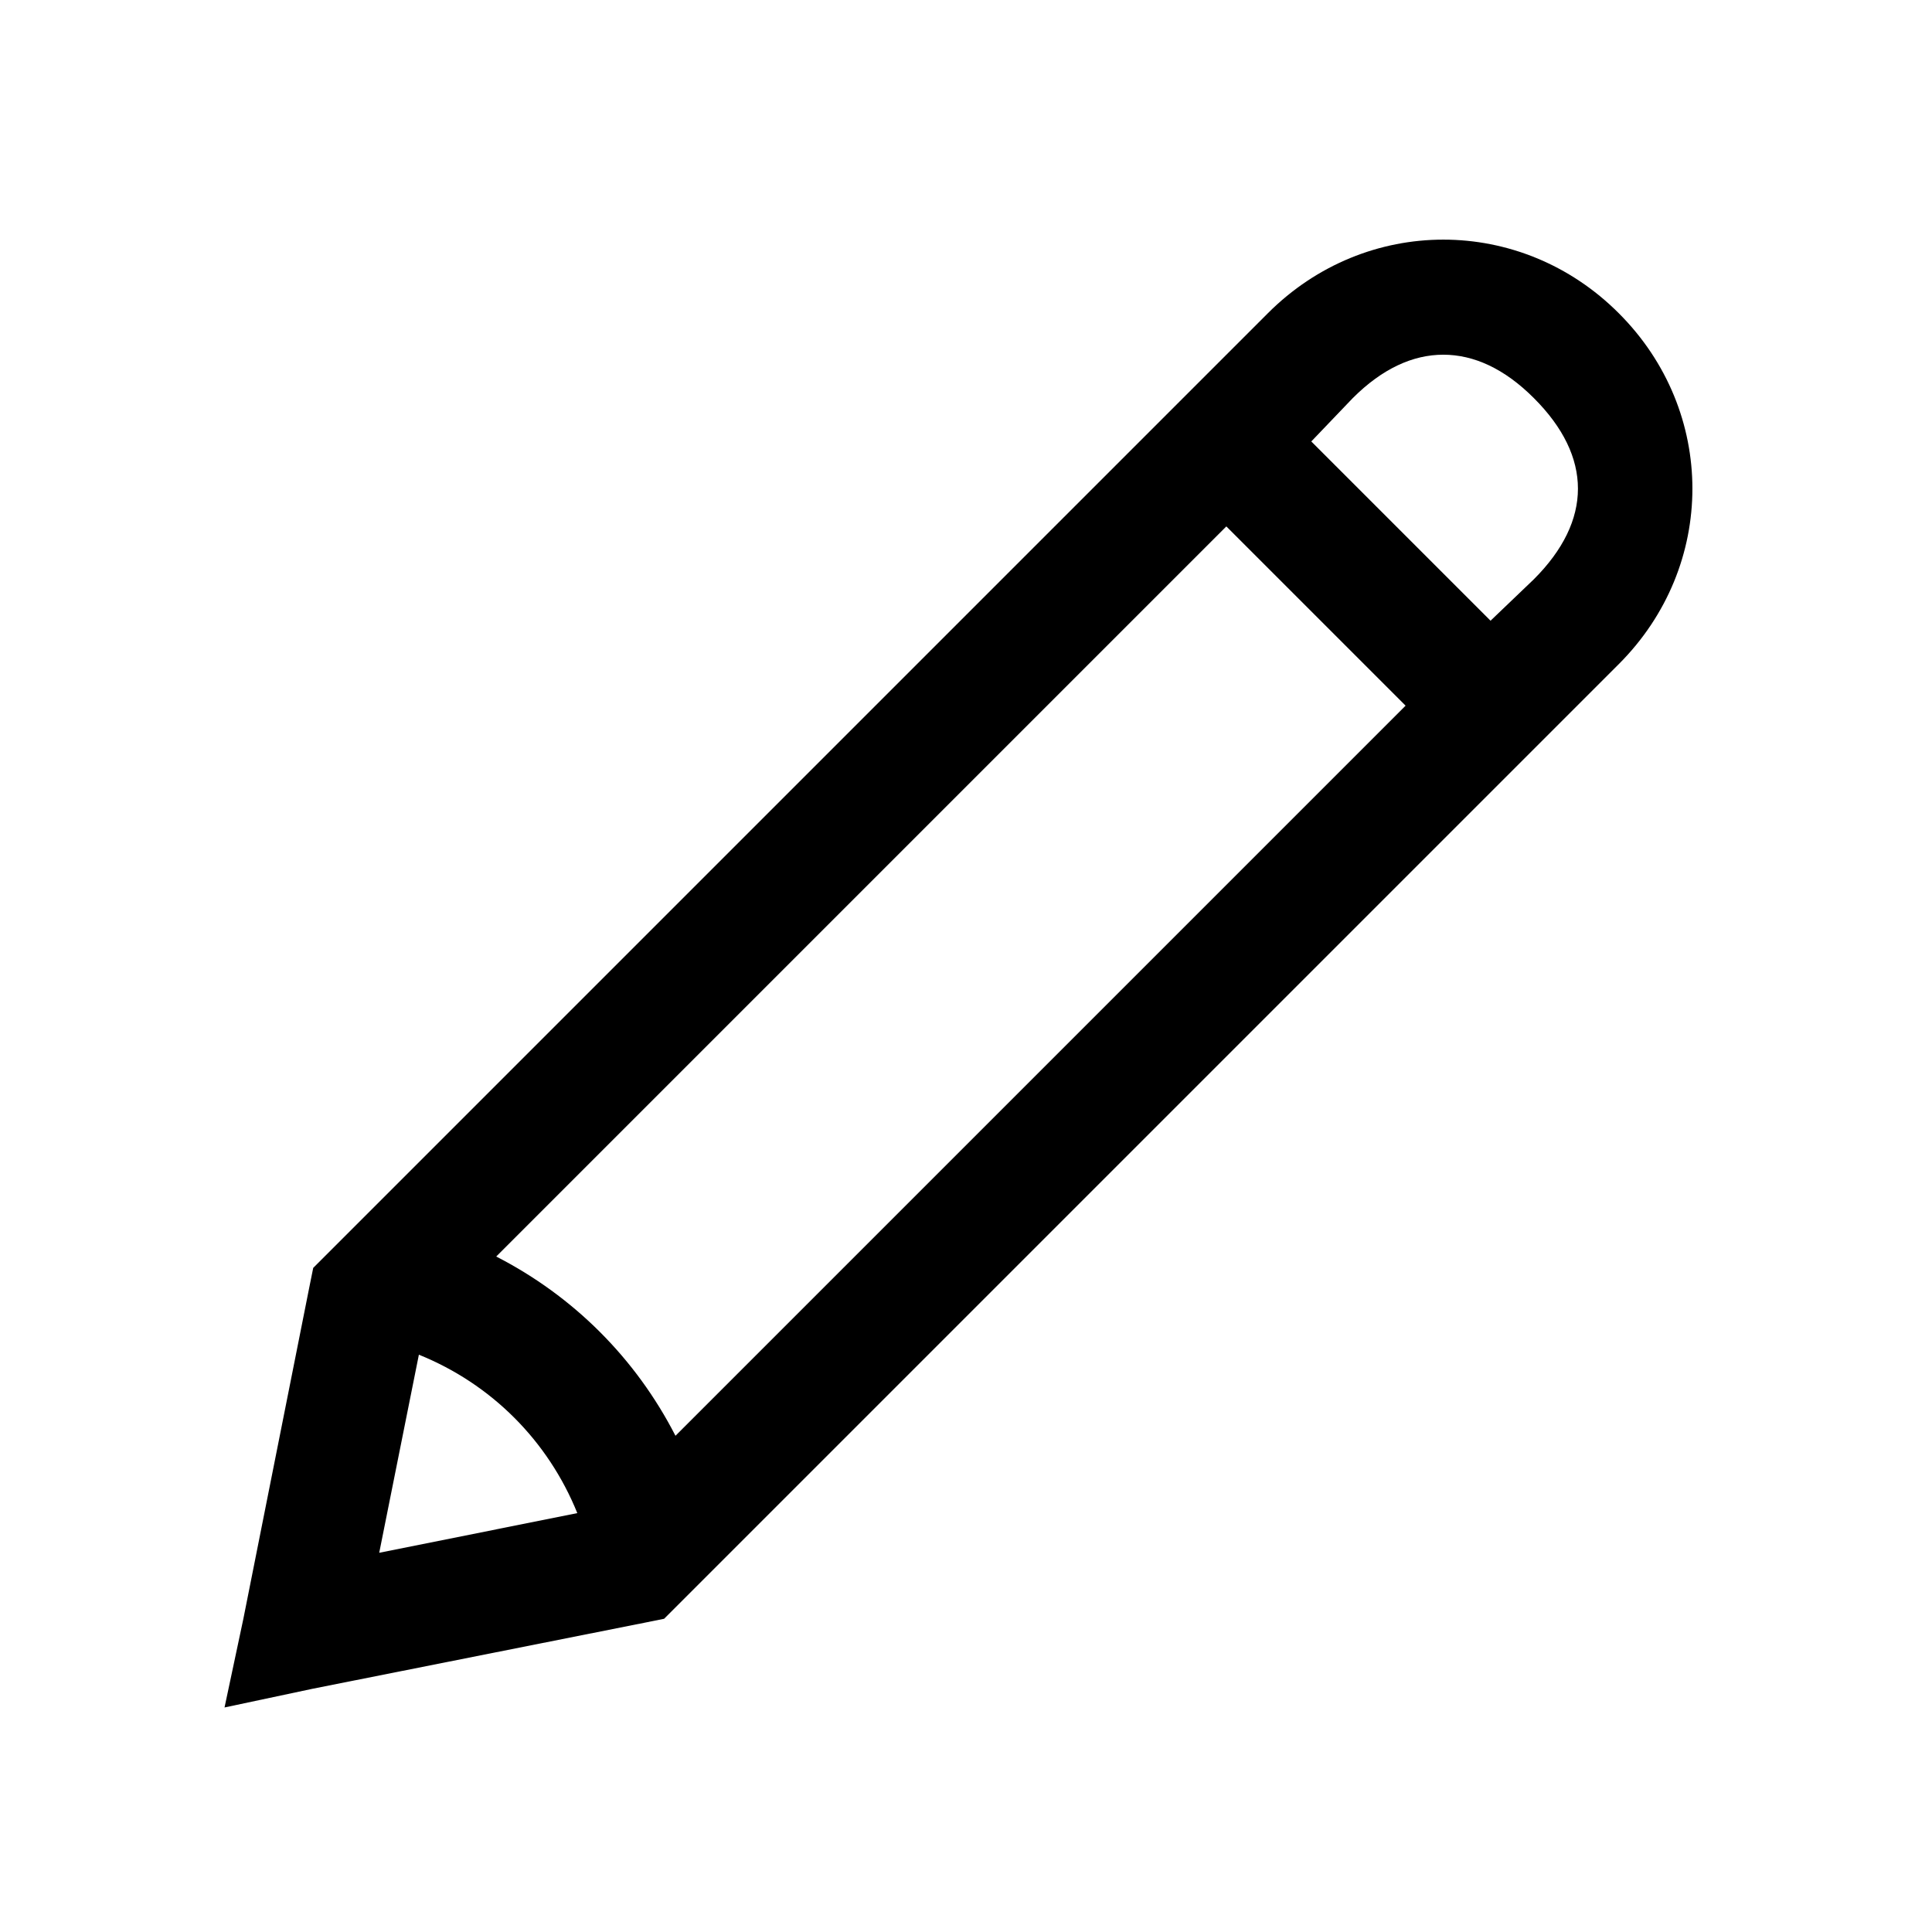
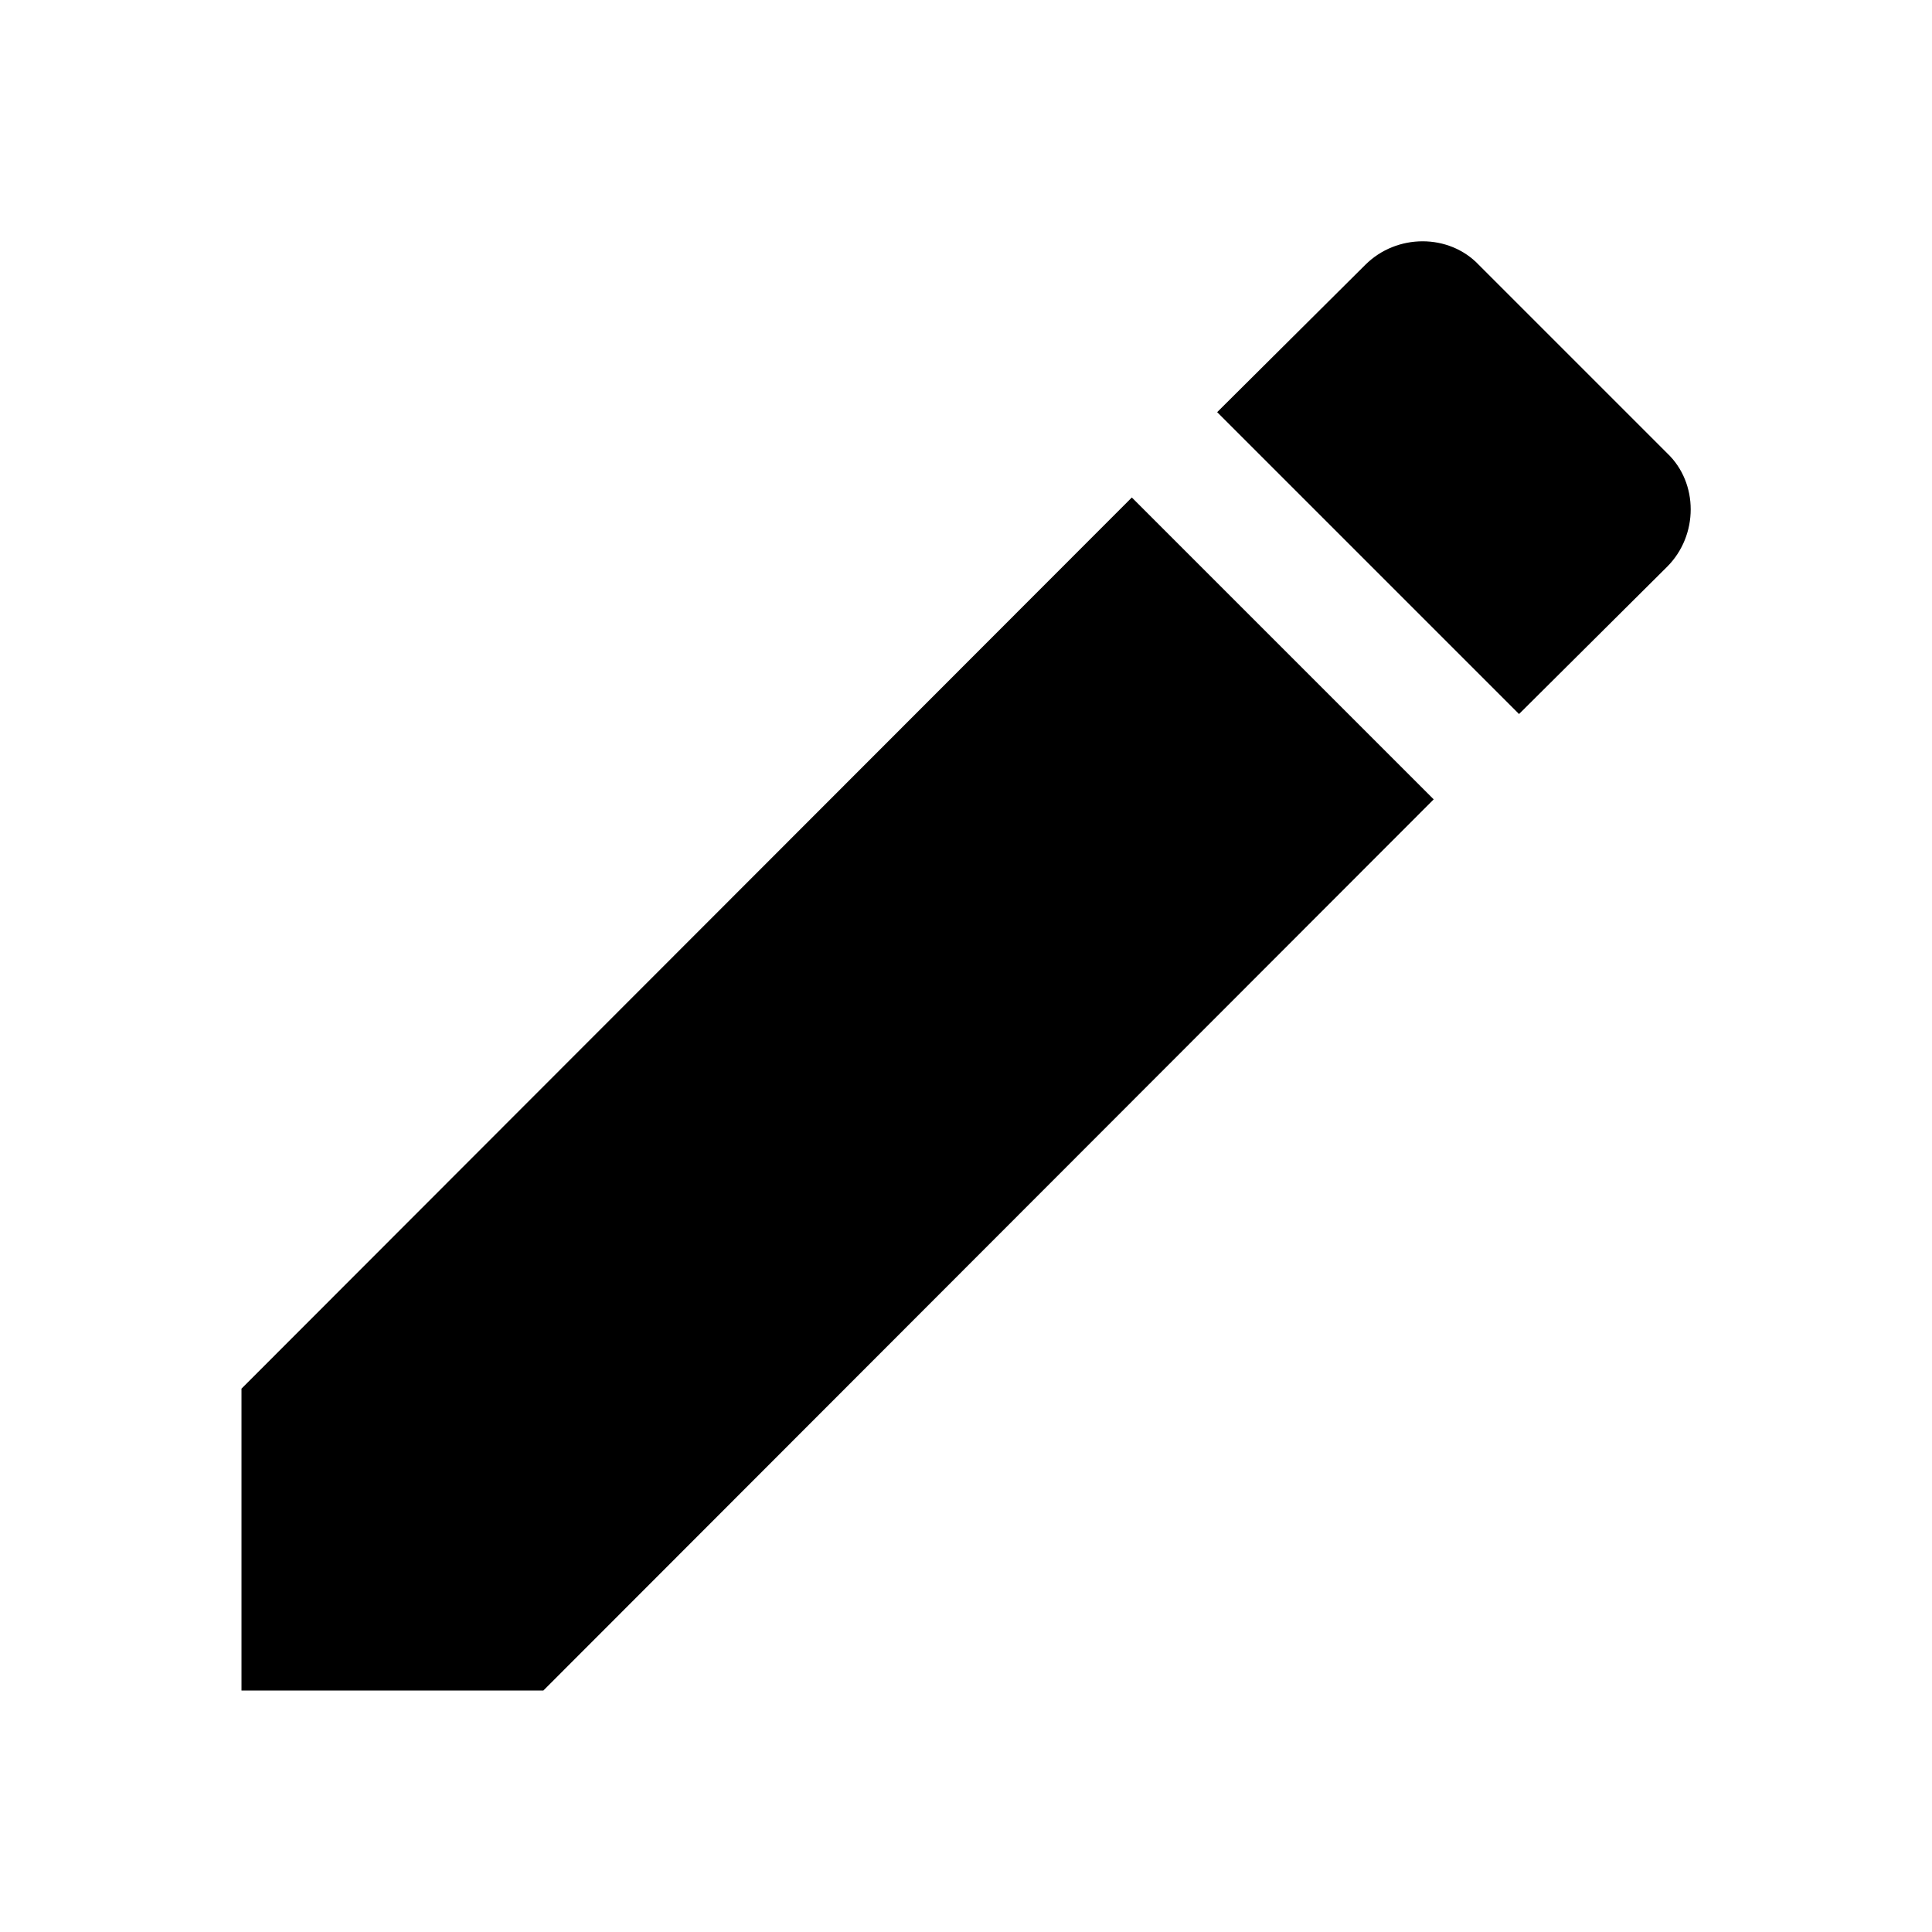
- <svg xmlns="http://www.w3.org/2000/svg" viewBox="0 0 32 32">
-   <path d="M 23.906 3.969 C 22.859 3.969 21.812 4.375 21 5.188 L 5.188 21 L 5.125 21.312 L 4.031 26.812 L 3.719 28.281 L 5.188 27.969 L 10.688 26.875 L 11 26.812 L 26.812 11 C 28.438 9.375 28.438 6.812 26.812 5.188 C 26 4.375 24.953 3.969 23.906 3.969 Z M 23.906 5.875 C 24.41 5.875 24.918 6.105 25.406 6.594 C 26.379 7.566 26.379 8.621 25.406 9.594 L 24.688 10.281 L 21.719 7.312 L 22.406 6.594 C 22.895 6.105 23.402 5.875 23.906 5.875 Z M 20.312 8.719 L 23.281 11.688 L 11.188 23.781 C 10.531 22.5 9.5 21.469 8.219 20.812 Z M 6.938 22.438 C 8.137 22.922 9.078 23.863 9.562 25.062 L 6.281 25.719 Z" />
+ <svg xmlns="http://www.w3.org/2000/svg" viewBox="0 0 24 24">
+   <path d="M20.71,7.04C21.1,6.65 21.1,6 20.71,5.63L18.37,3.29C18,2.9 17.35,2.9 16.96,3.29L15.12,5.12L18.87,8.87M3,17.25V21H6.75L17.81,9.93L14.06,6.18L3,17.25Z" />
</svg>
